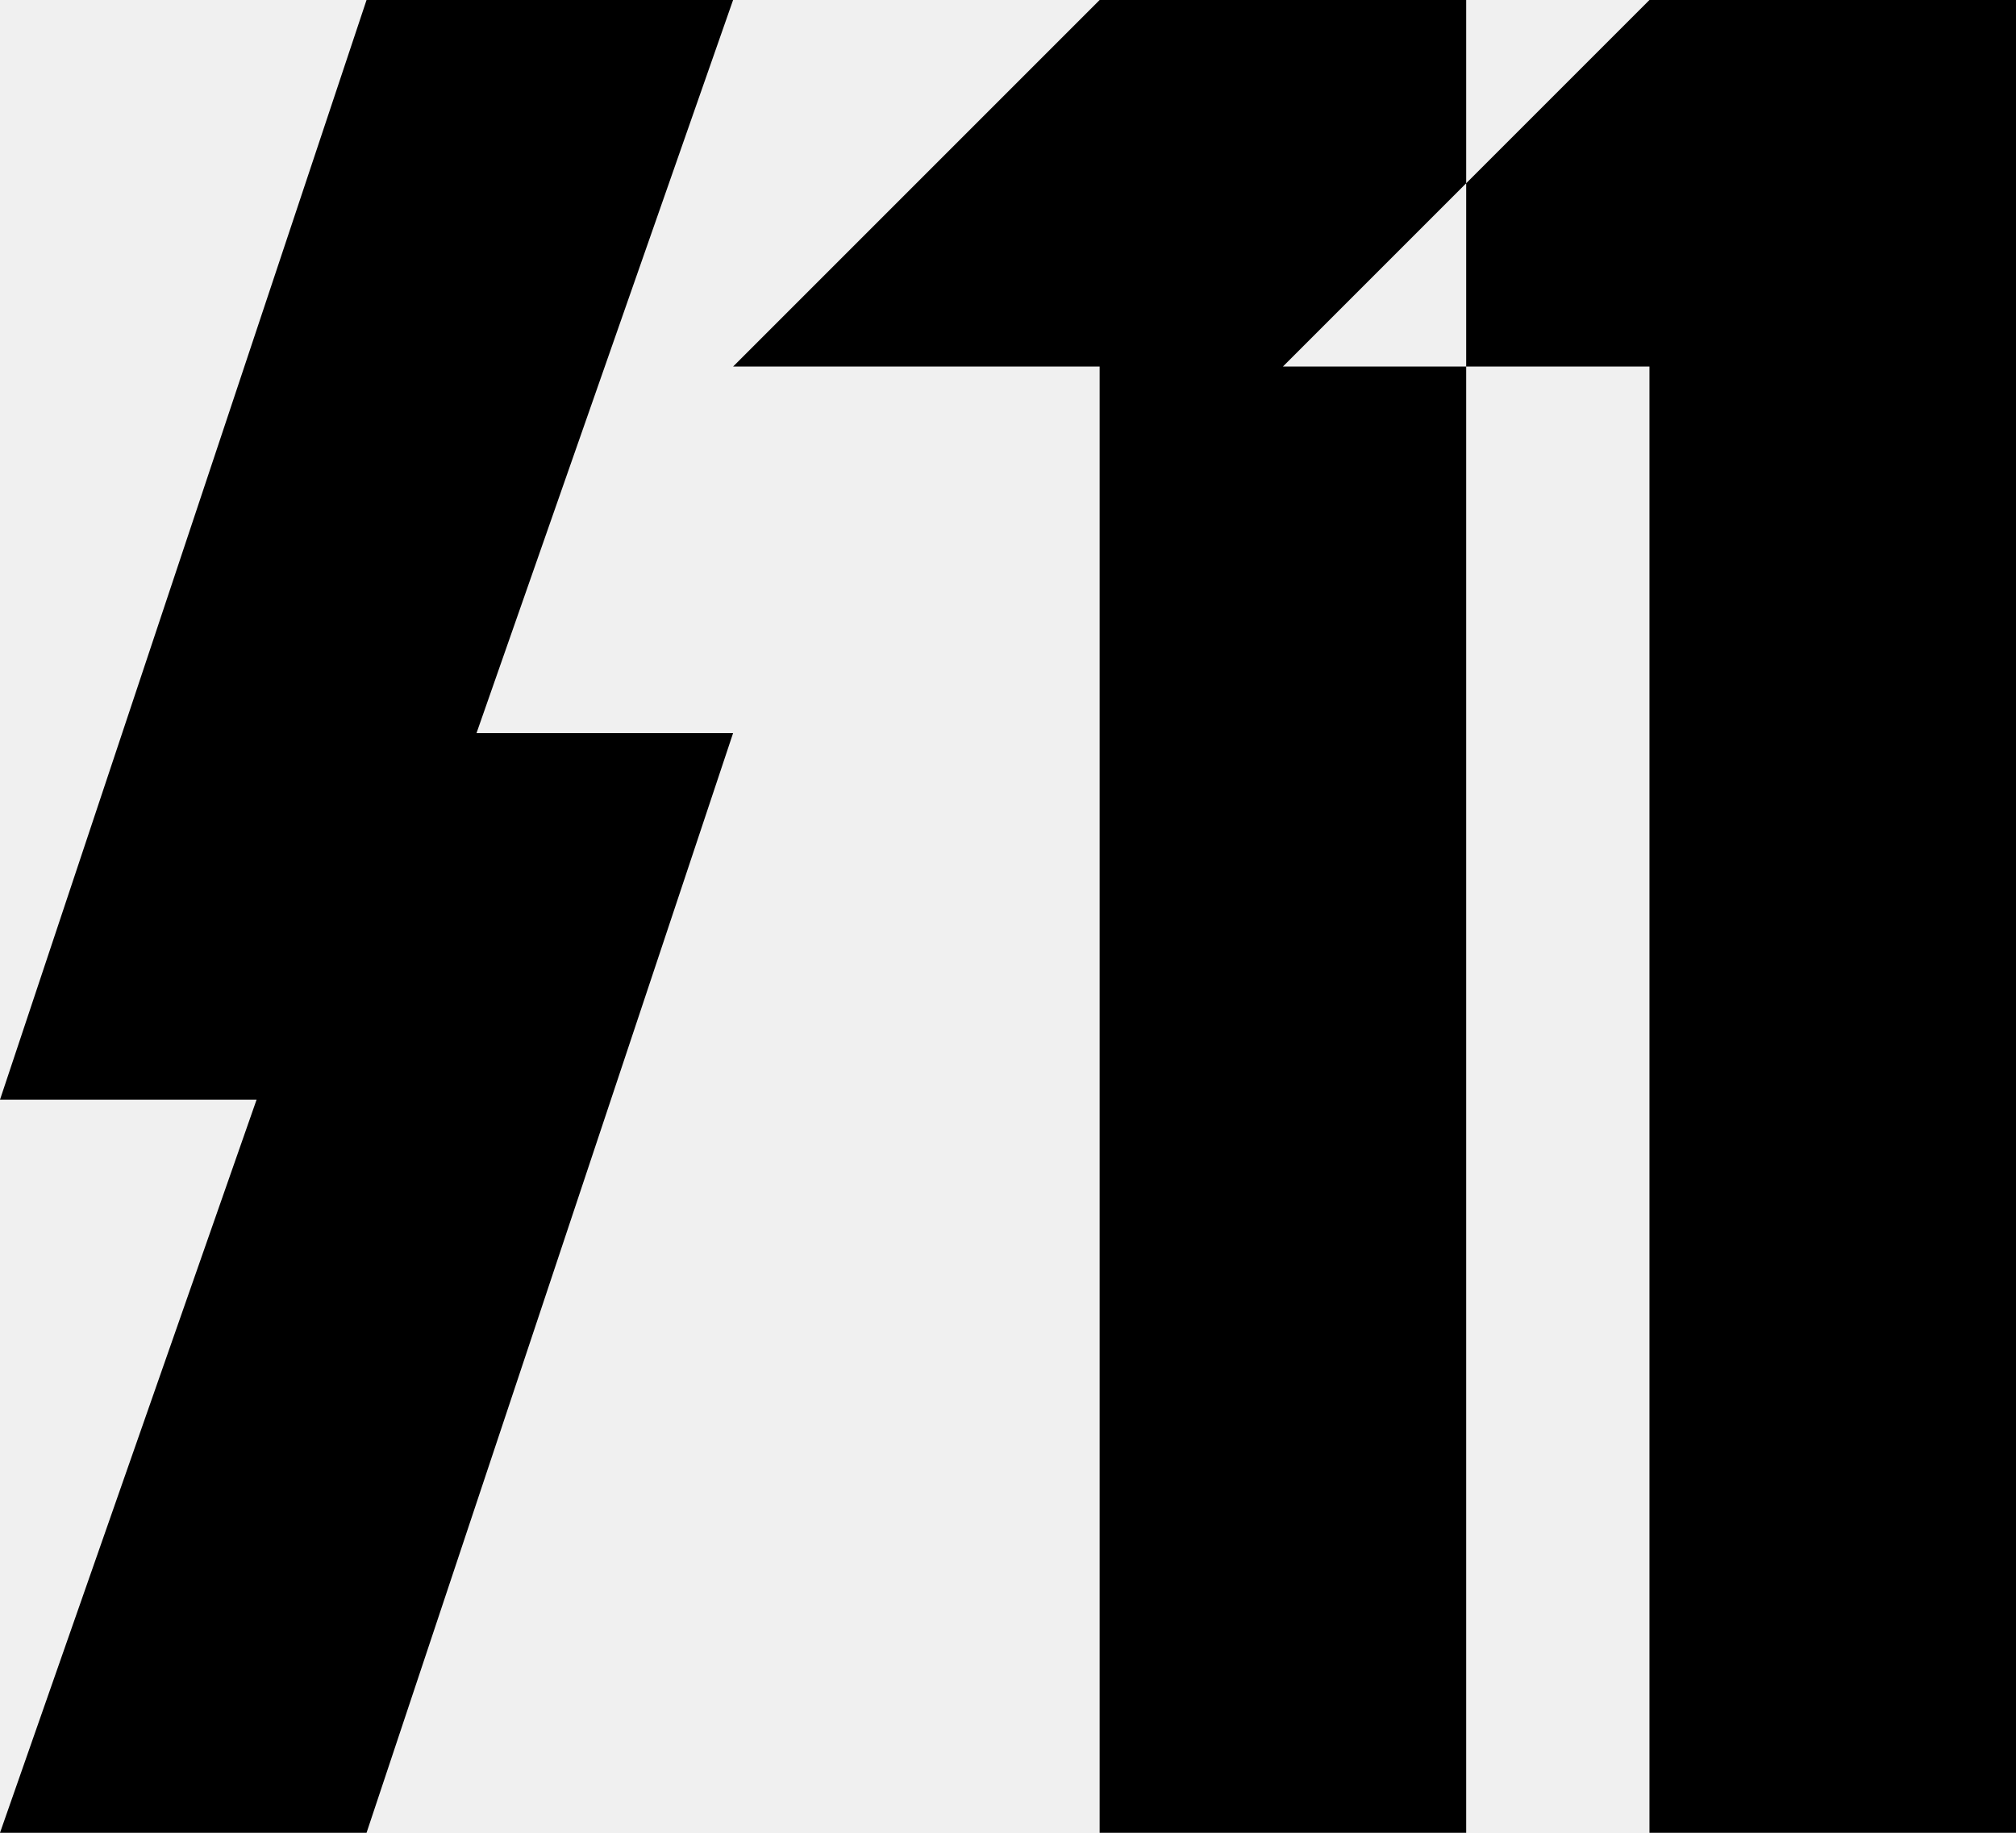
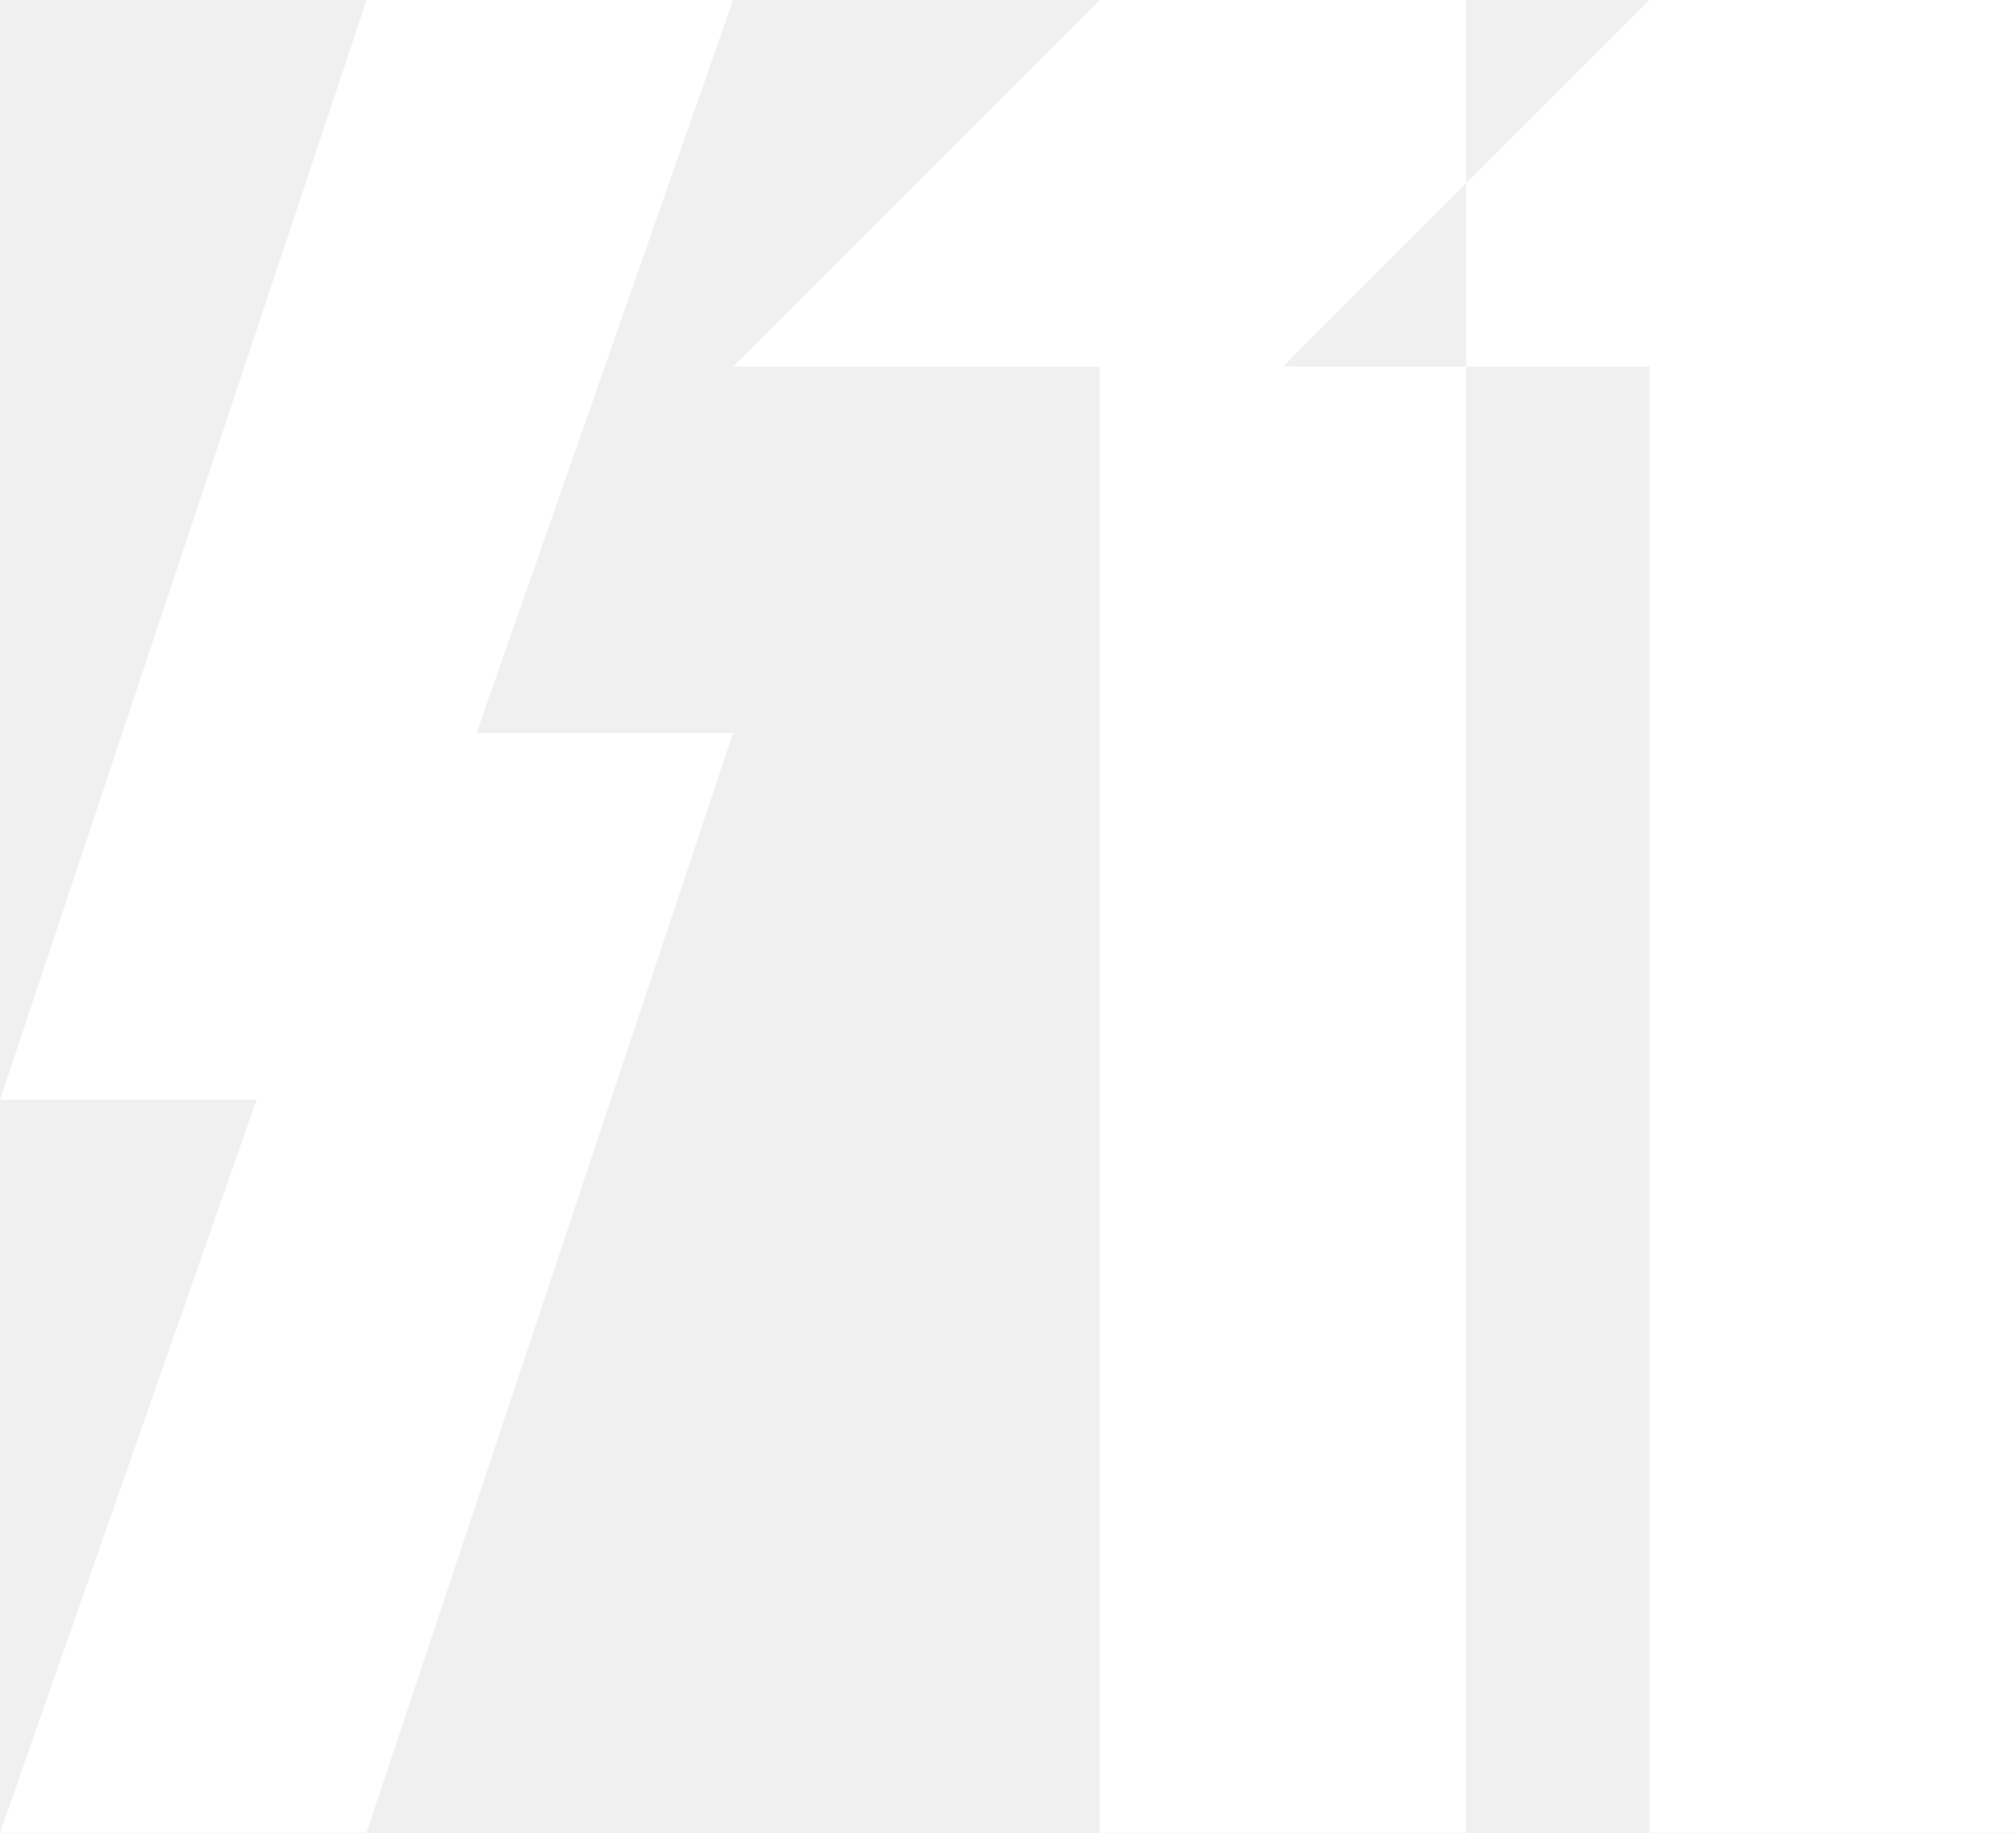
<svg xmlns="http://www.w3.org/2000/svg" width="5500.000mm" height="5000.000mm" viewBox="0 0 5500.000 5000.000">
-   <path style="#ffffff" d="m3000.000,-0.000l1000.000,-0.000l0.000,500.000l-500.000,500.000l500.000,-0.000l0.000,4000.000l-1000.000,-0.000l0.000,-4000.000l-1000.000,-0.000l500.000,-500.000zm-2000.000,-0.000l1000.000,-0.000l-700.000,2000.000l700.000,-0.000l-1000.000,3000.000l-1000.000,-0.000l700.000,-2000.000l-700.000,-0.000zm3500.000,-0.000l1000.000,-0.000l0.000,5000.000l-1000.000,-0.000l0.000,-4000.000l-500.000,-0.000l0.000,-500.000z" />
+   <path fill="#ffffff" d="M 1000,0 L 2000,0 L 1300,2000 L 2000,2000 L 1000,5000 L 0,5000 L 700,3000 L 0,3000 Z" />
+   <path fill="#ffffff" d="M 3000,0 L 4000,0 L 4000,500 L 3500,1000 L 4000,1000 L 4000,5000 L 3000,5000 L 3000,1000 L 2000,1000 L 2500,500 Z" />
+   <path fill="#ffffff" d="M 4500,0 L 5500,0 L 5500,5000 L 4500,5000 L 4500,1000 L 4000,1000 L 4000,500 Z" />
</svg>
